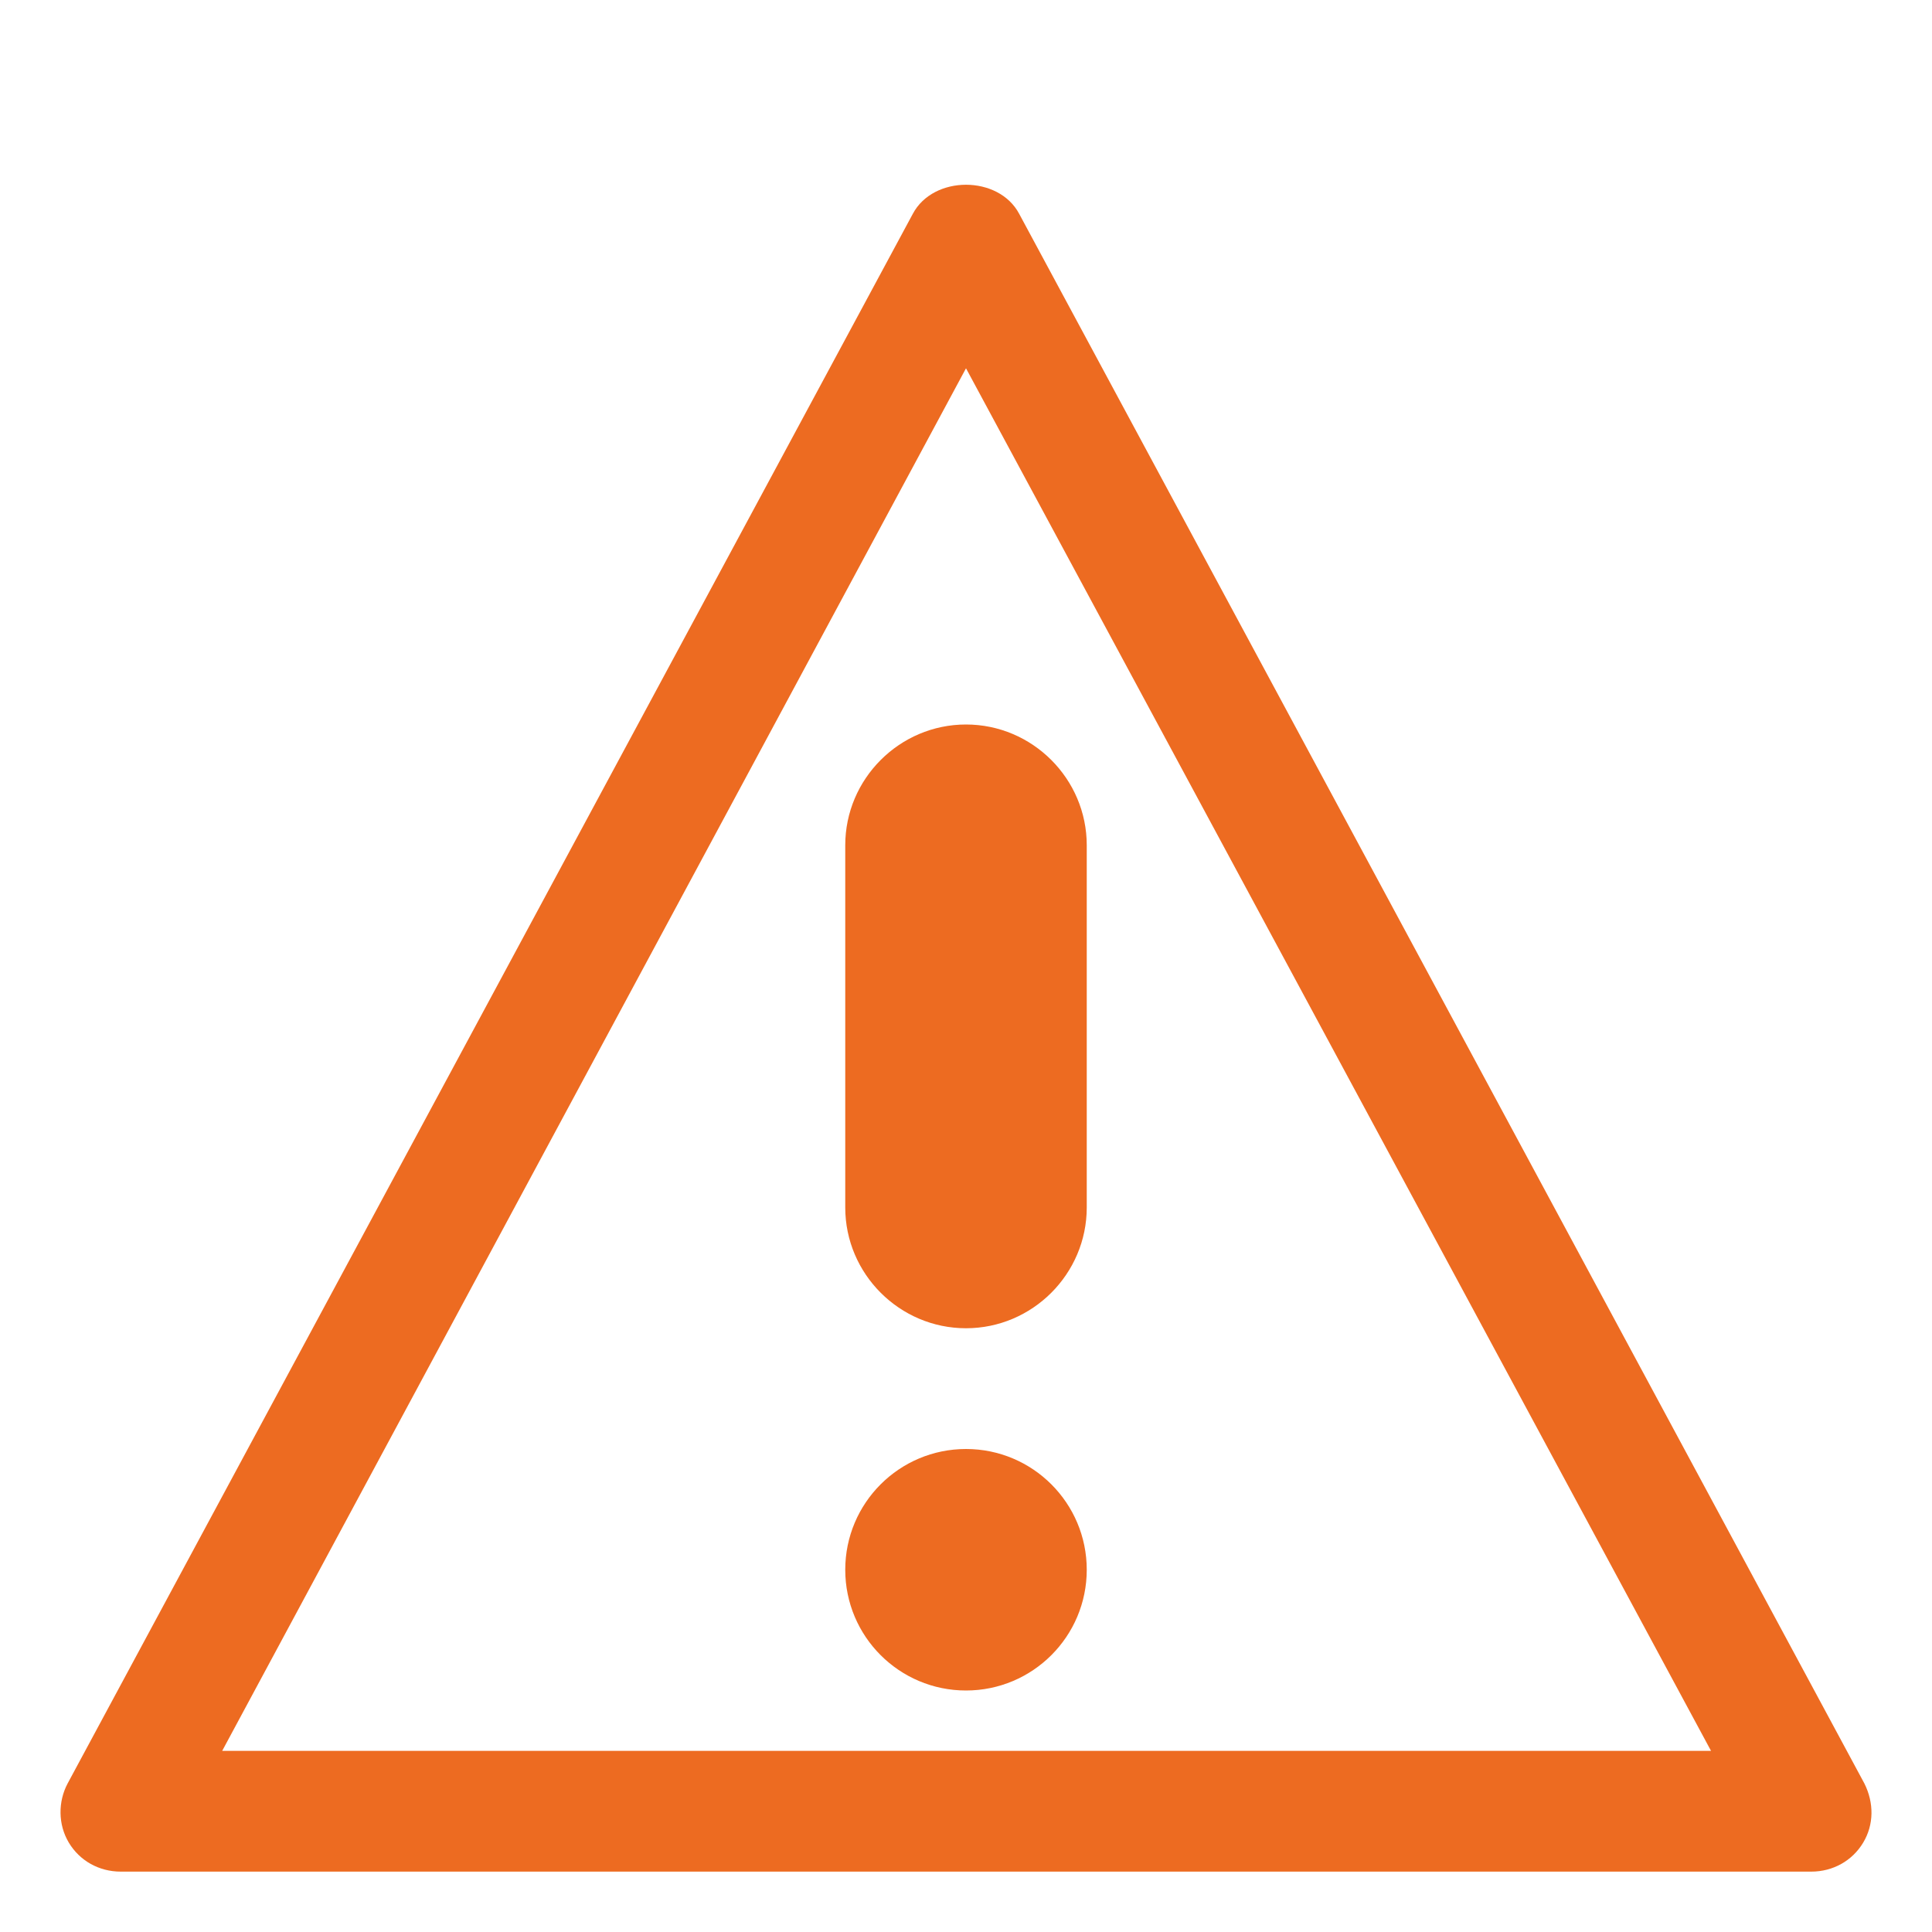
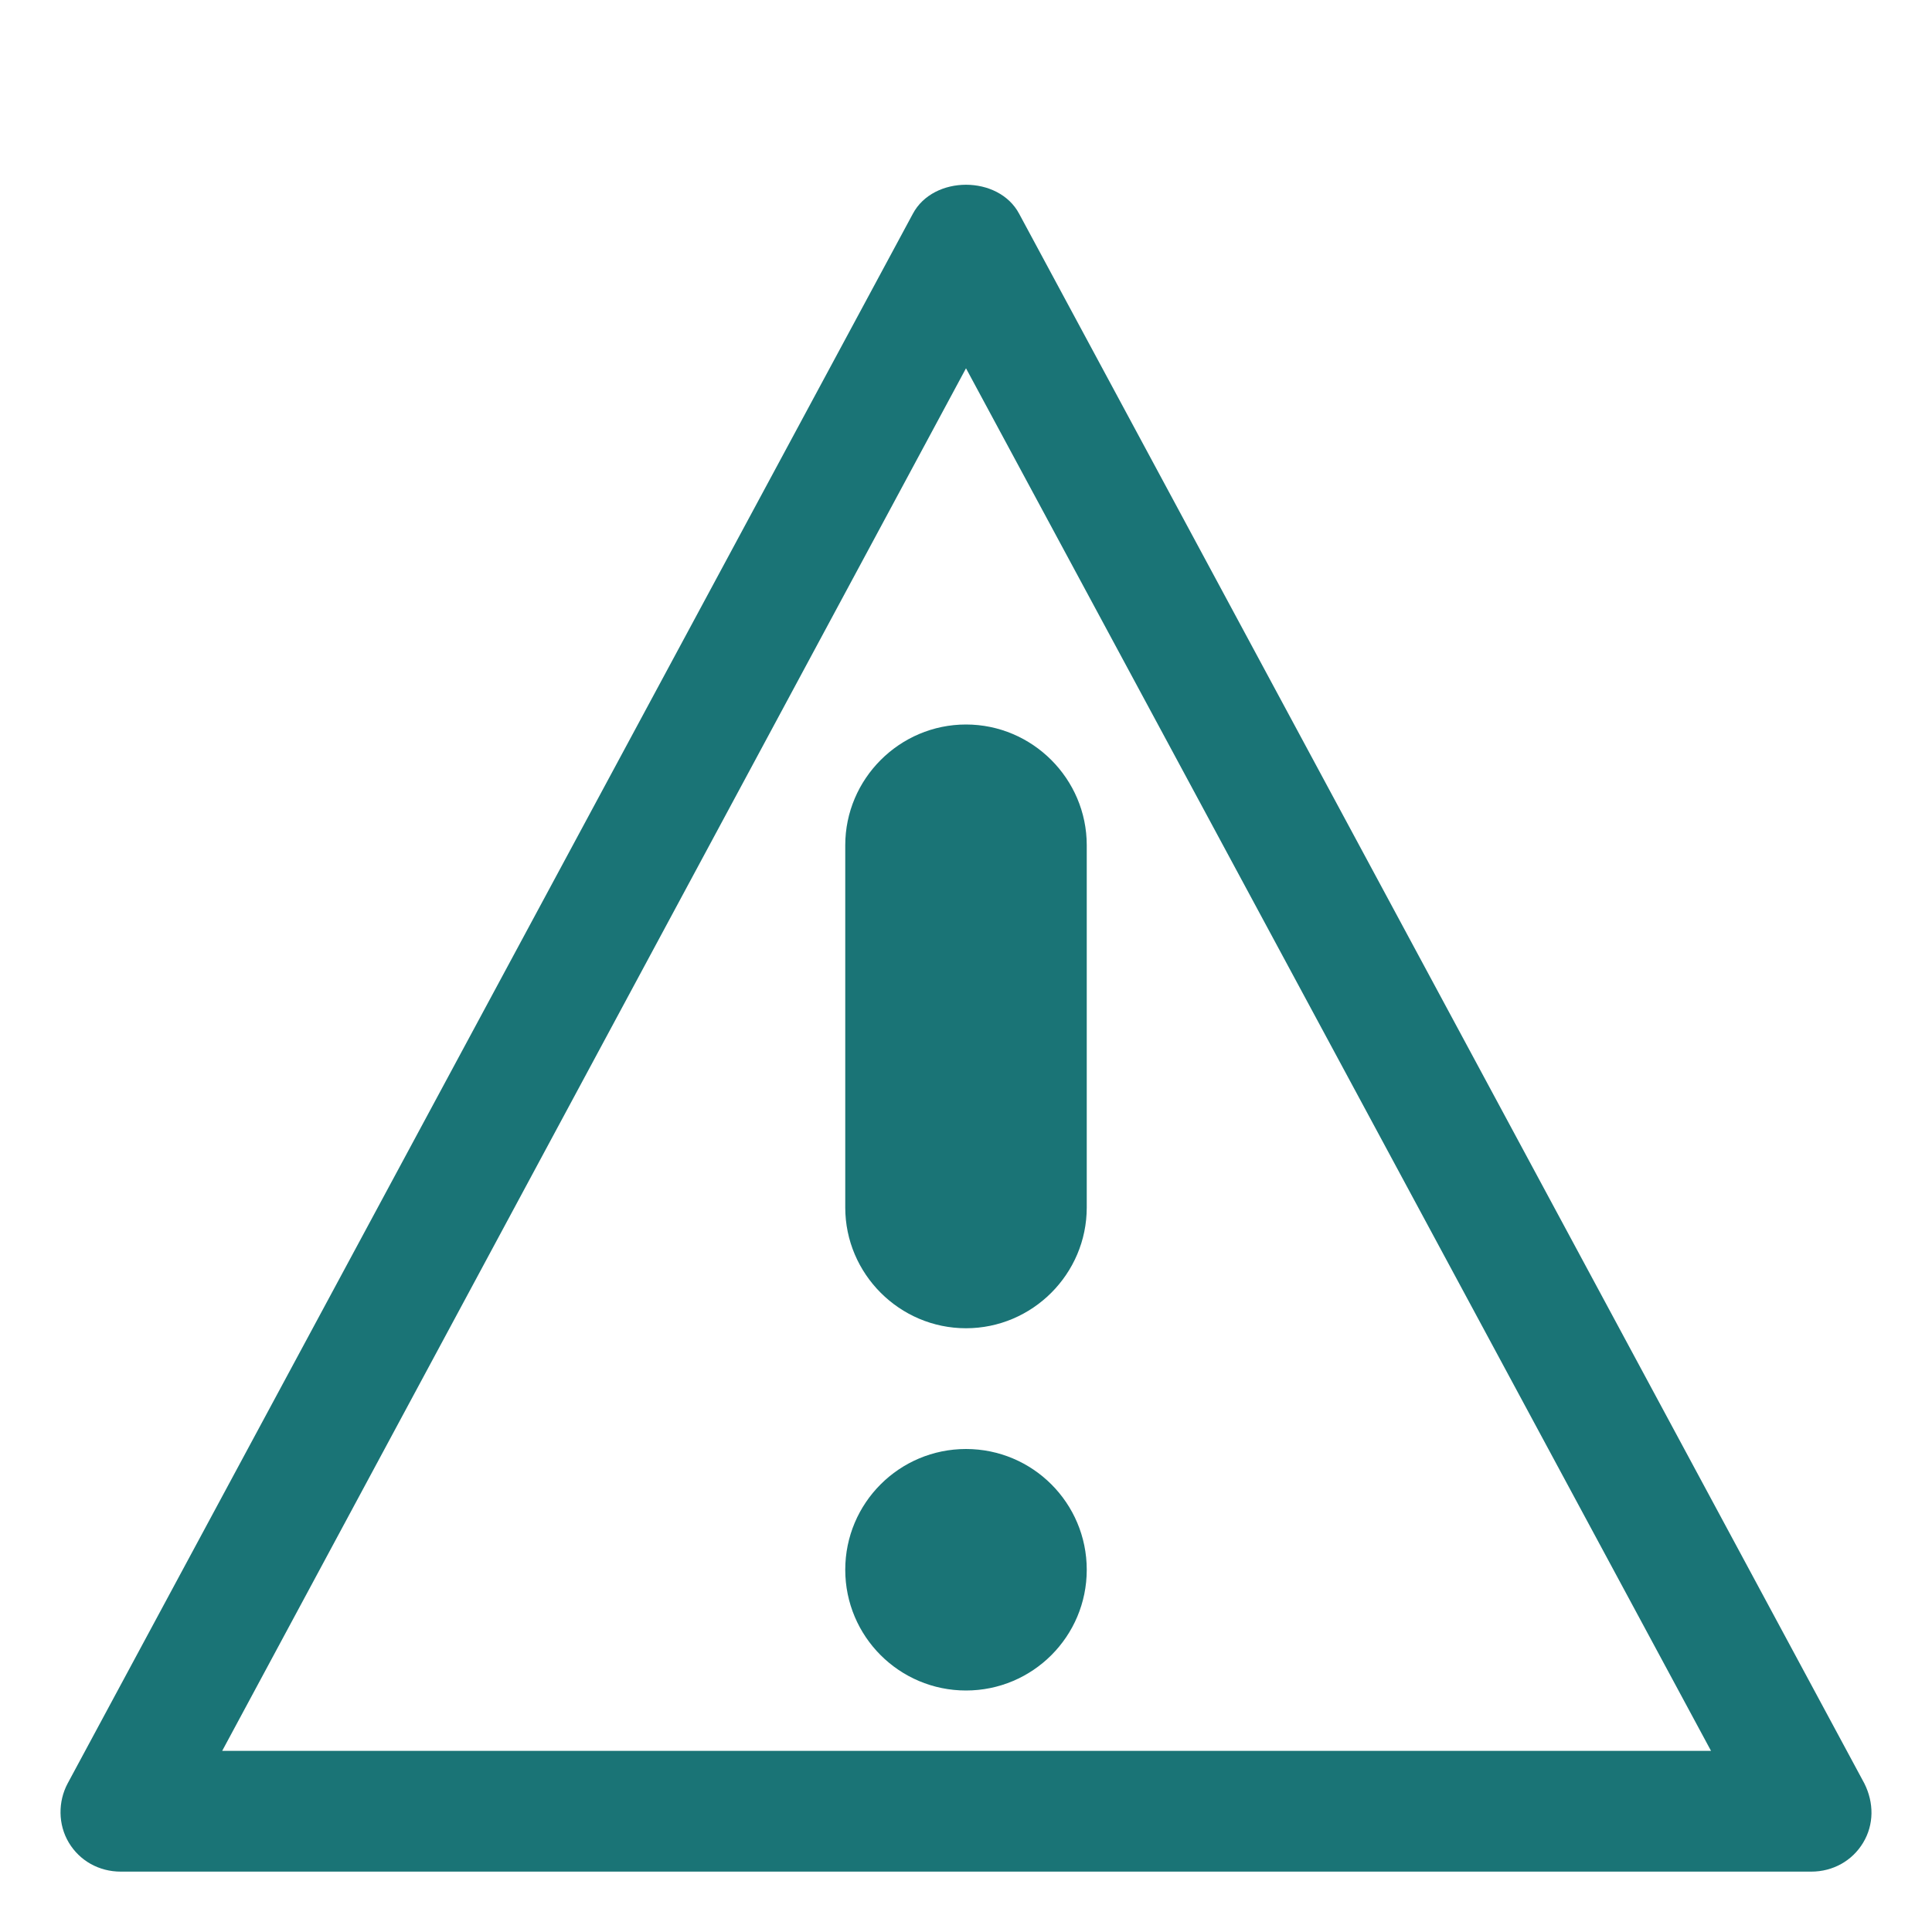
<svg xmlns="http://www.w3.org/2000/svg" version="1.0" id="Layer_1" x="0px" y="0px" viewBox="0 0 16 16" enable-background="new 0 0 16 16" xml:space="preserve">
  <g>
    <g>
-       <path fill="#ED6B21" d="M8,11c-0.55,0-1-0.45-1-1V7c0-0.55,0.45-1,1-1s1,0.45,1,1v3C9,10.55,8.55,11,8,11z" />
+       <path fill="#1A7476" d="M8,11c-0.55,0-1-0.45-1-1V7c0-0.55,0.45-1,1-1s1,0.45,1,1v3C9,10.55,8.55,11,8,11z" />
    </g>
    <g>
-       <circle fill="#ED6B21" cx="8" cy="13" r="1" />
+       <circle fill="#1A7476" cx="8" cy="13" r="1" />
    </g>
    <g>
-       <path fill="#ED6B21" d="M15,15.5H1c-0.18,0-0.34-0.09-0.43-0.24c-0.09-0.15-0.09-0.34-0.01-0.49l7-13c0.17-0.32,0.71-0.32,0.88,0    l7,13c0.08,0.16,0.08,0.34-0.01,0.49C15.34,15.41,15.18,15.5,15,15.5z M1.84,14.5h12.33L8,3.05L1.84,14.5z" />
+       <path fill="#1A7476" d="M15,15.5H1c-0.18,0-0.34-0.09-0.43-0.24c-0.09-0.15-0.09-0.34-0.01-0.49l7-13c0.17-0.32,0.71-0.32,0.88,0    l7,13c0.08,0.16,0.08,0.34-0.01,0.49C15.34,15.41,15.18,15.5,15,15.5z M1.84,14.5h12.33L8,3.05L1.84,14.5z" />
    </g>
  </g>
</svg>
